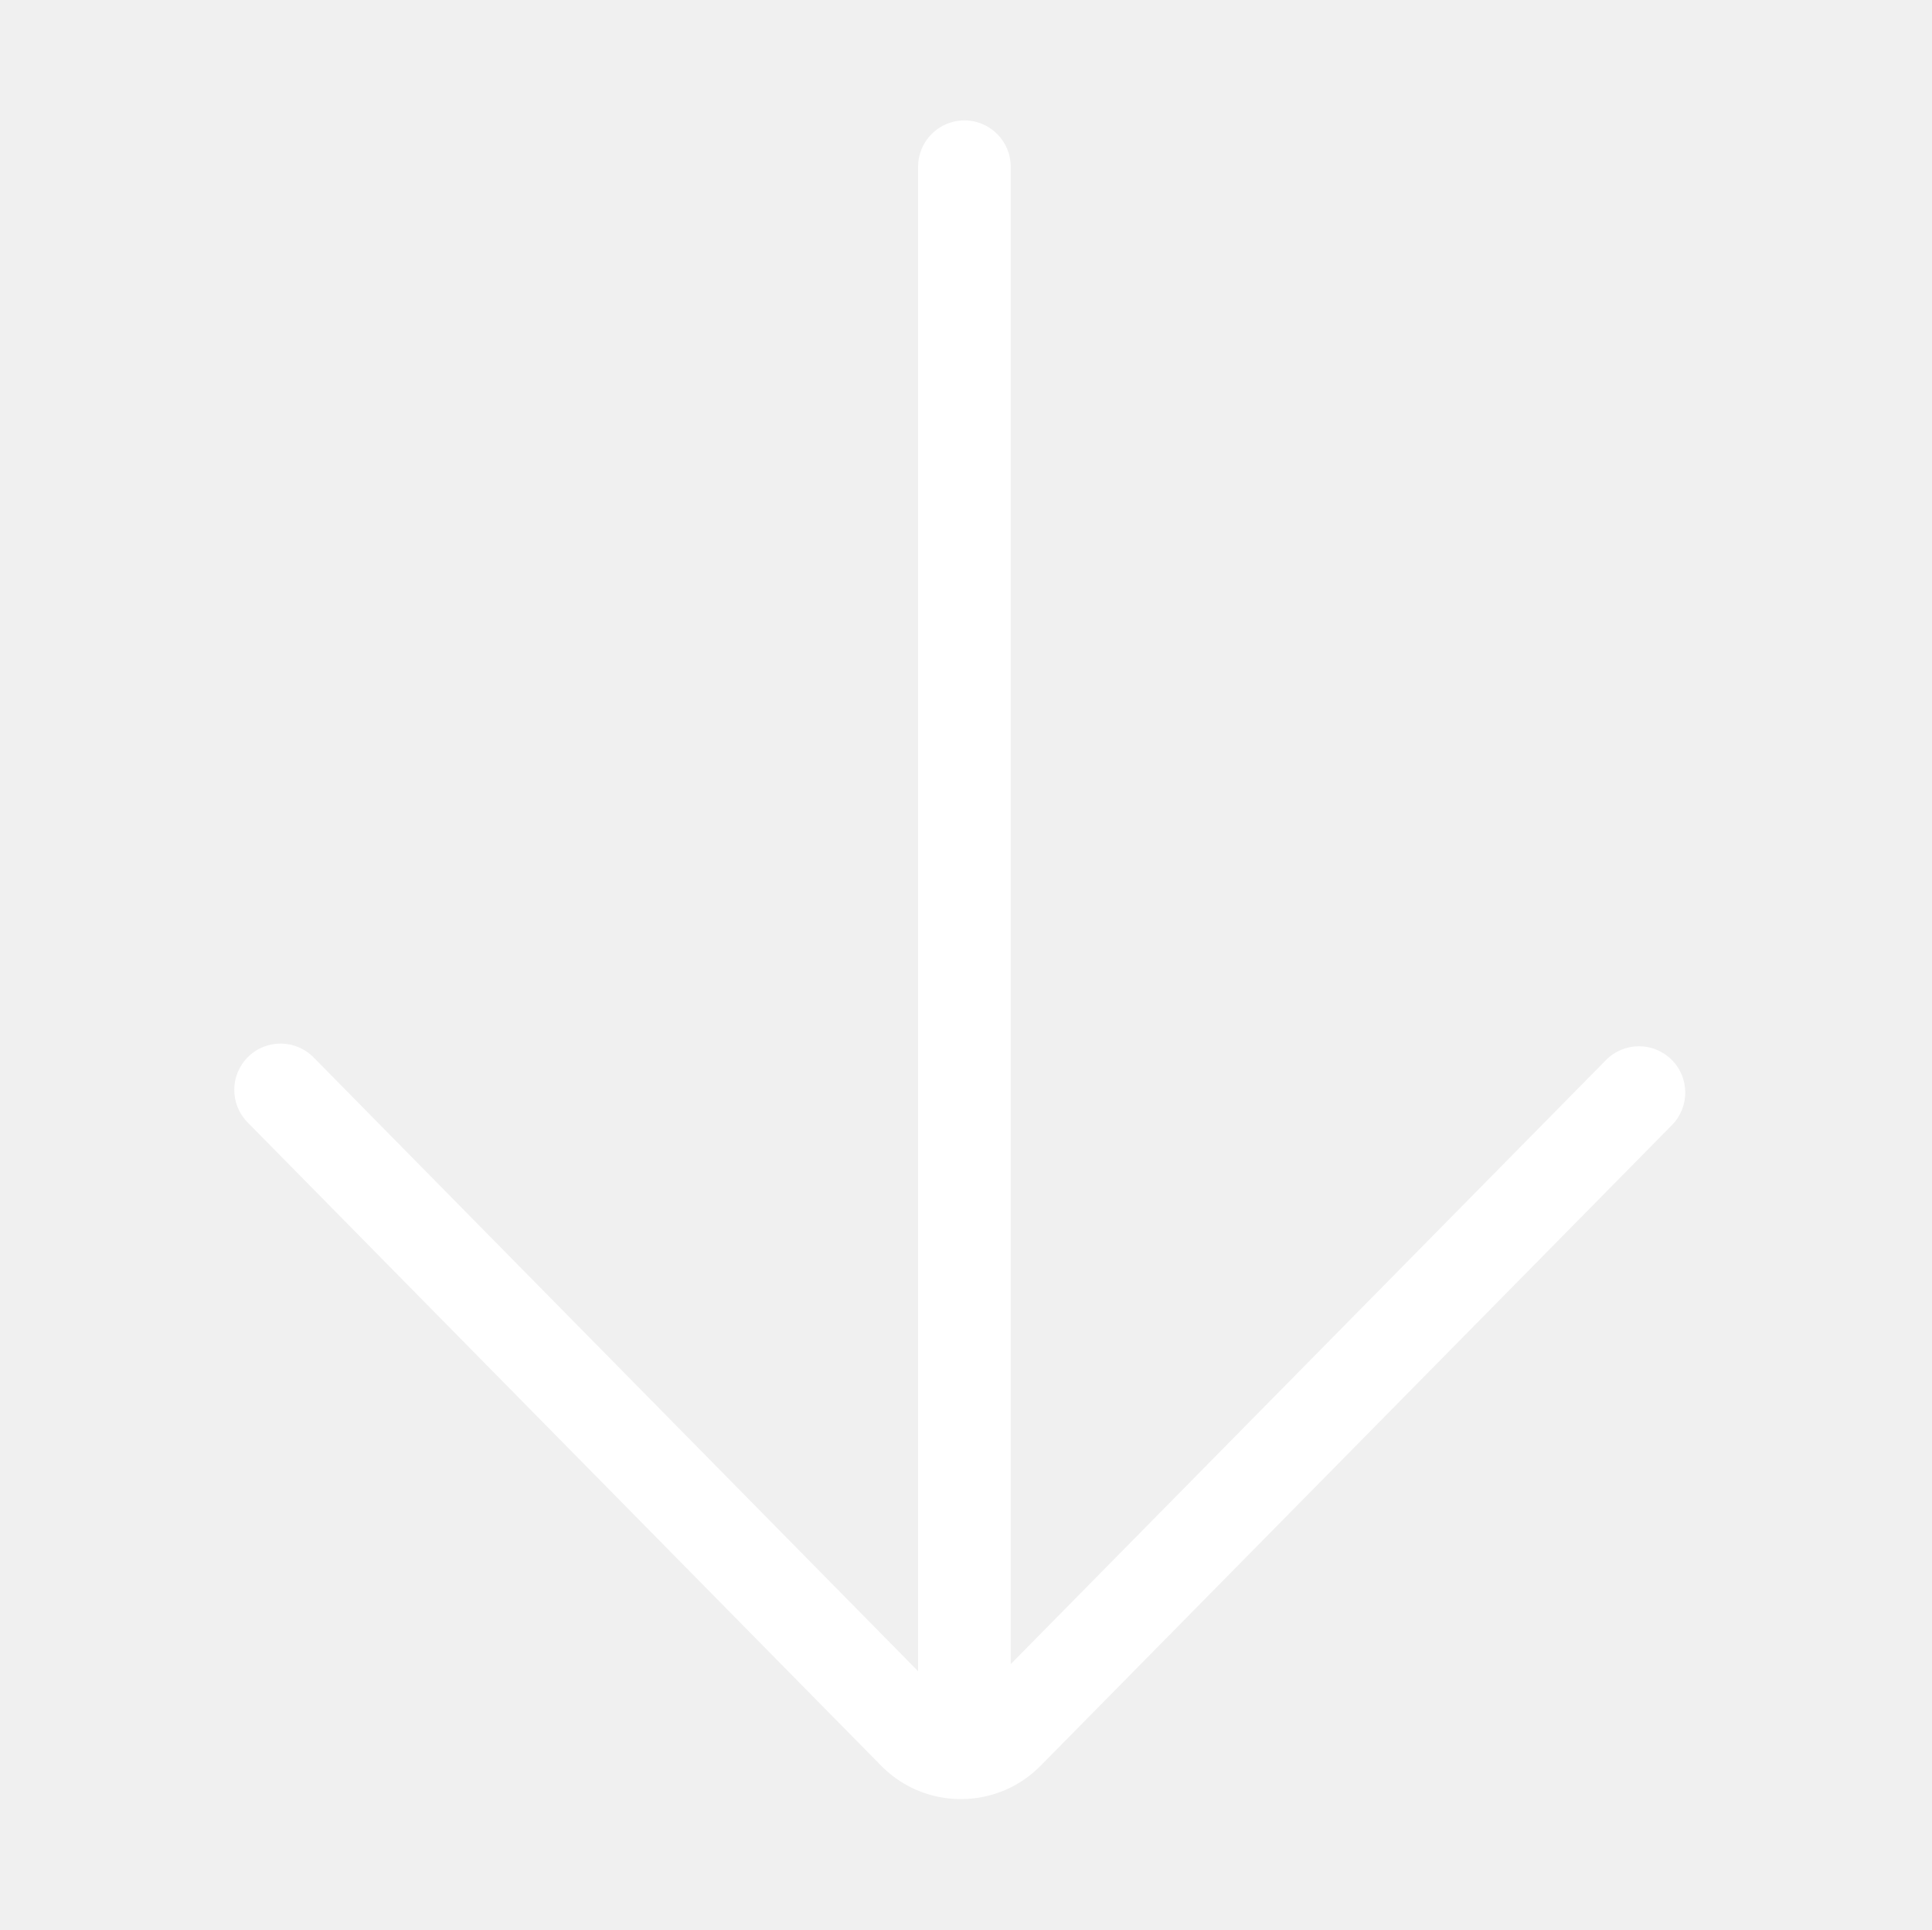
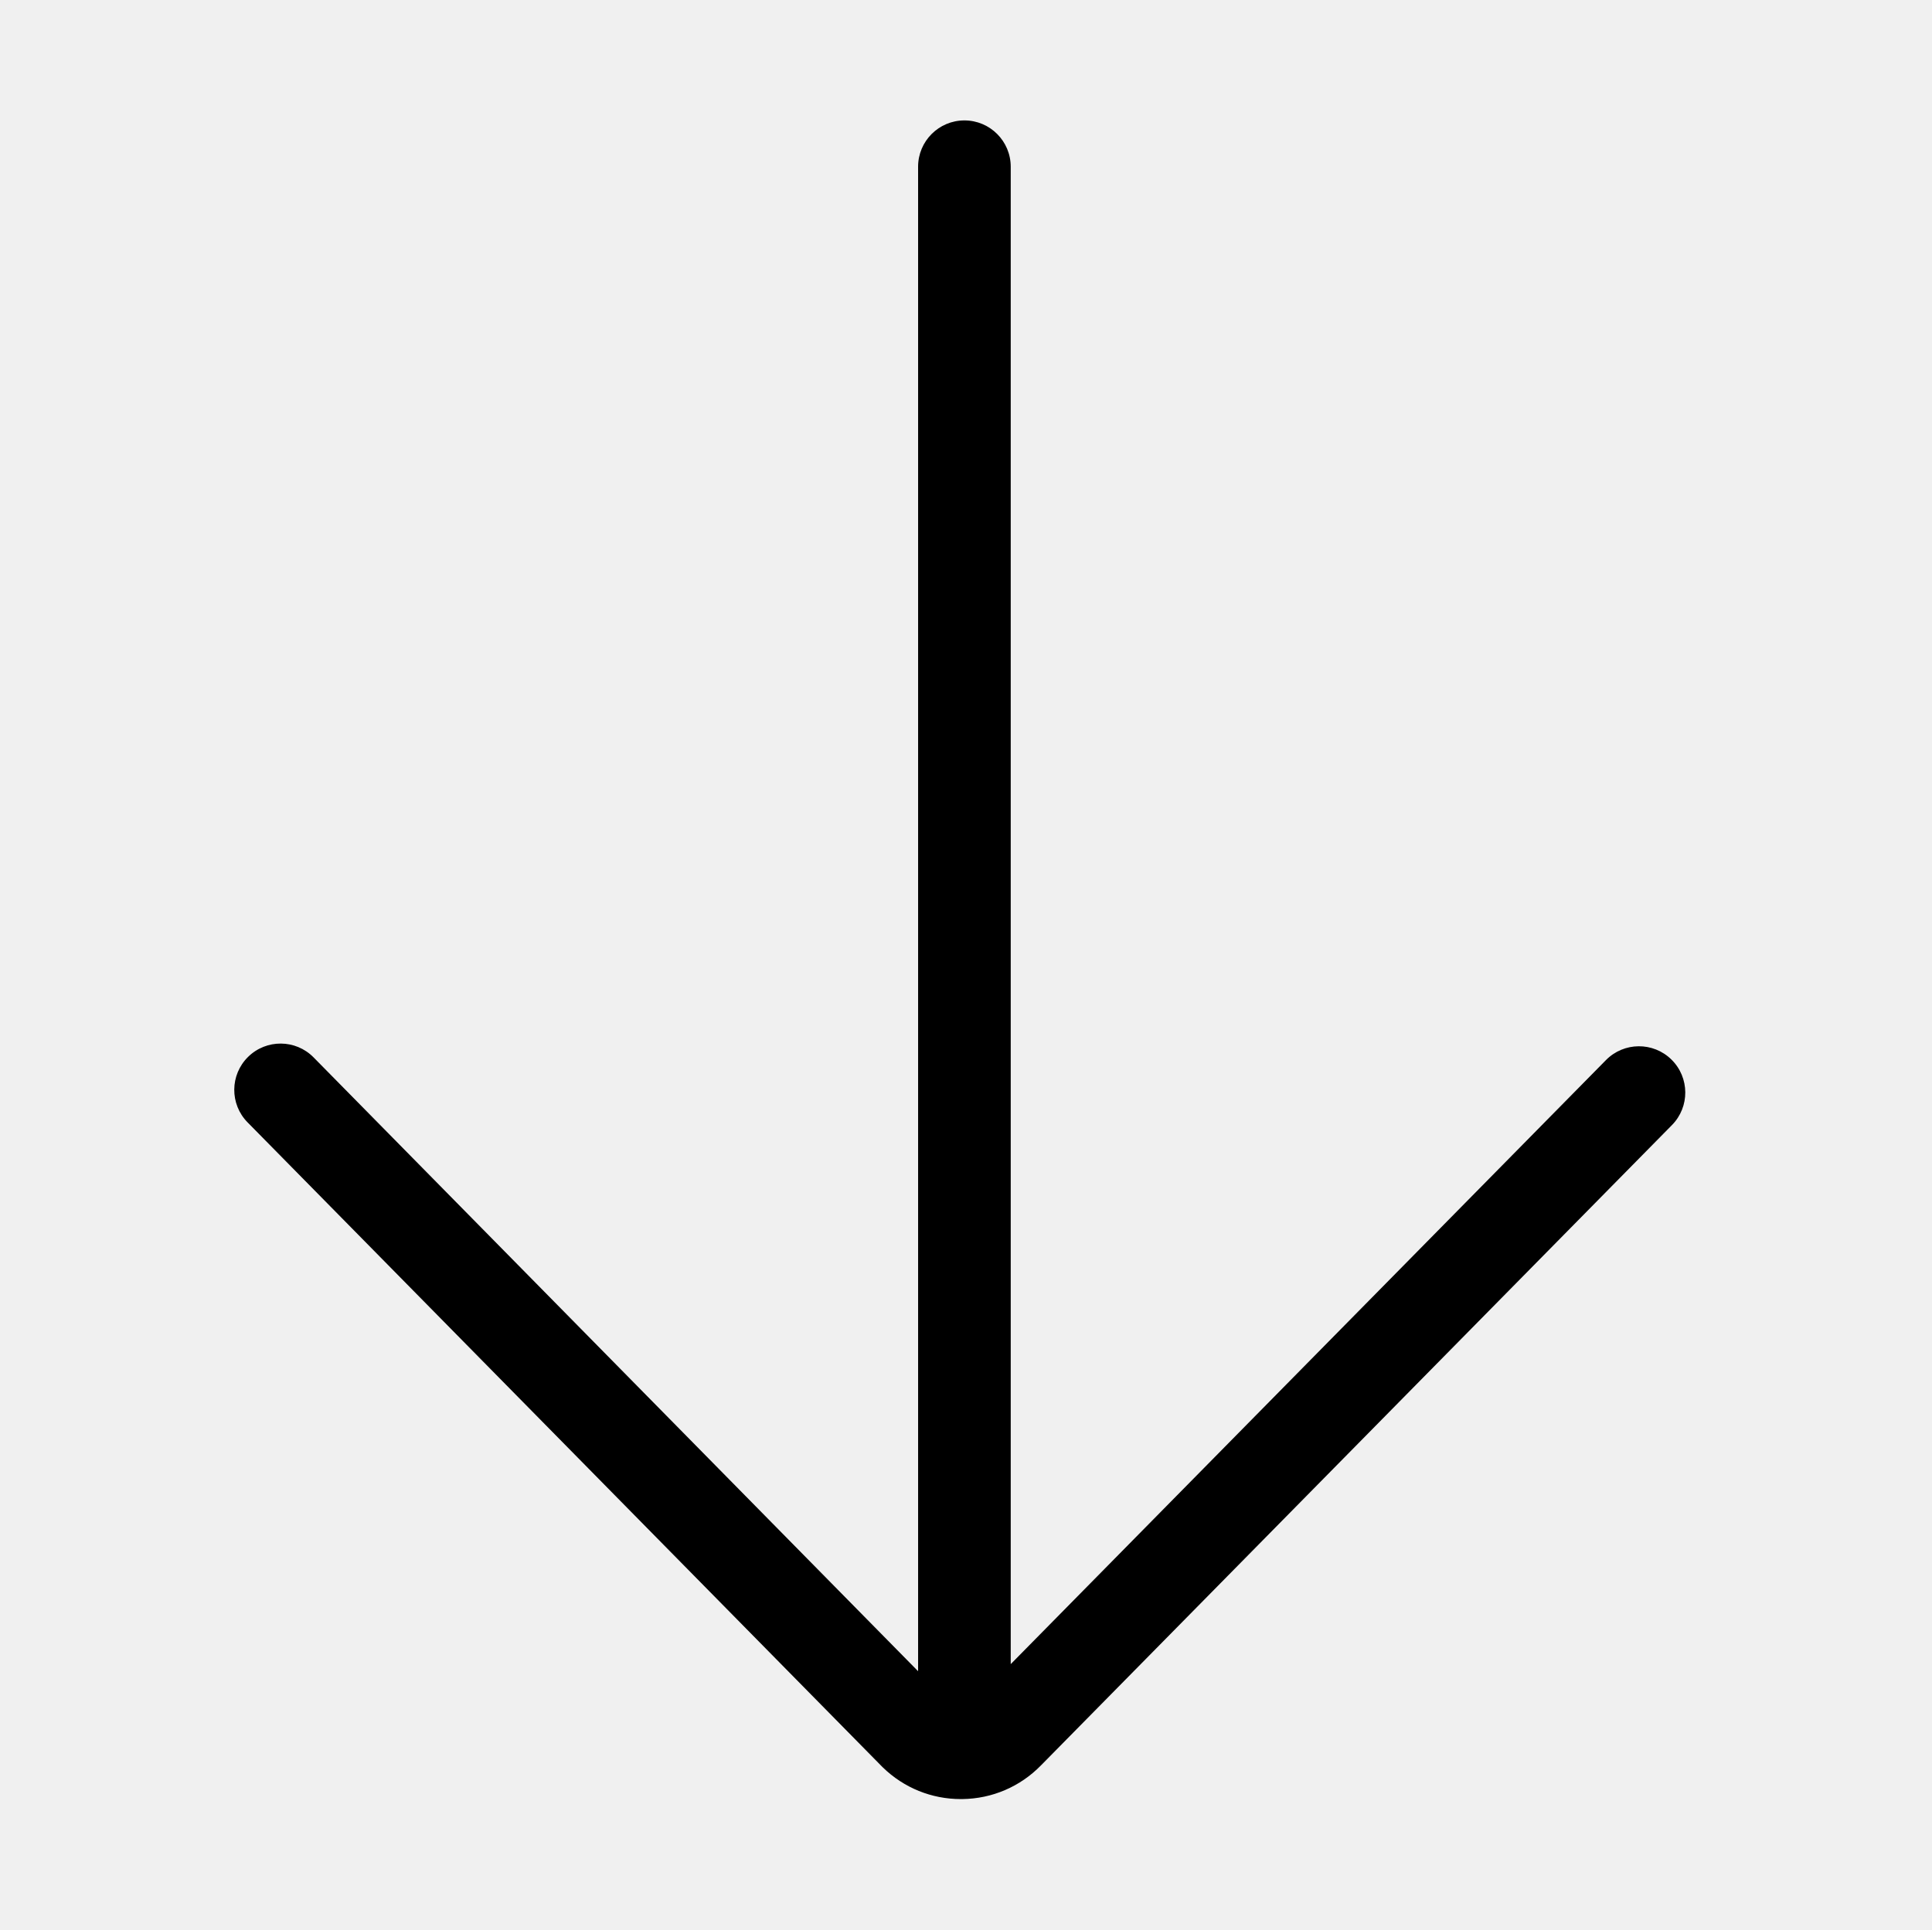
<svg xmlns="http://www.w3.org/2000/svg" class="icon" width="200px" height="199.80px" viewBox="0 0 1025 1024" version="1.1">
-   <path fill="#ffffff" d="M467.985 937.526c0.123 0.125 0.248 0.249 0.373 0.371 11.175 10.874 25.852 16.832 41.412 16.832 0.277 0 0.555-0.001 0.832-0.005 15.837-0.217 30.644-6.574 41.703-17.906l334.742-339.769c9.525-9.668 9.408-25.226-0.259-34.751-9.667-9.524-25.228-9.408-34.751 0.259l-315.807 320.552L536.23 88.476c0-13.572-11.002-24.573-24.573-24.573-13.572 0-24.573 11.002-24.573 24.573l0 798.397L166.361 561.132c-9.521-9.671-25.08-9.791-34.751-0.269-9.671 9.521-9.791 25.08-0.27 34.751L467.985 937.526z" />
+   <path fill="#000000" d="M467.985 937.526c0.123 0.125 0.248 0.249 0.373 0.371 11.175 10.874 25.852 16.832 41.412 16.832 0.277 0 0.555-0.001 0.832-0.005 15.837-0.217 30.644-6.574 41.703-17.906l334.742-339.769c9.525-9.668 9.408-25.226-0.259-34.751-9.667-9.524-25.228-9.408-34.751 0.259l-315.807 320.552L536.23 88.476c0-13.572-11.002-24.573-24.573-24.573-13.572 0-24.573 11.002-24.573 24.573l0 798.397L166.361 561.132c-9.521-9.671-25.08-9.791-34.751-0.269-9.671 9.521-9.791 25.08-0.27 34.751L467.985 937.526z" />
</svg>
